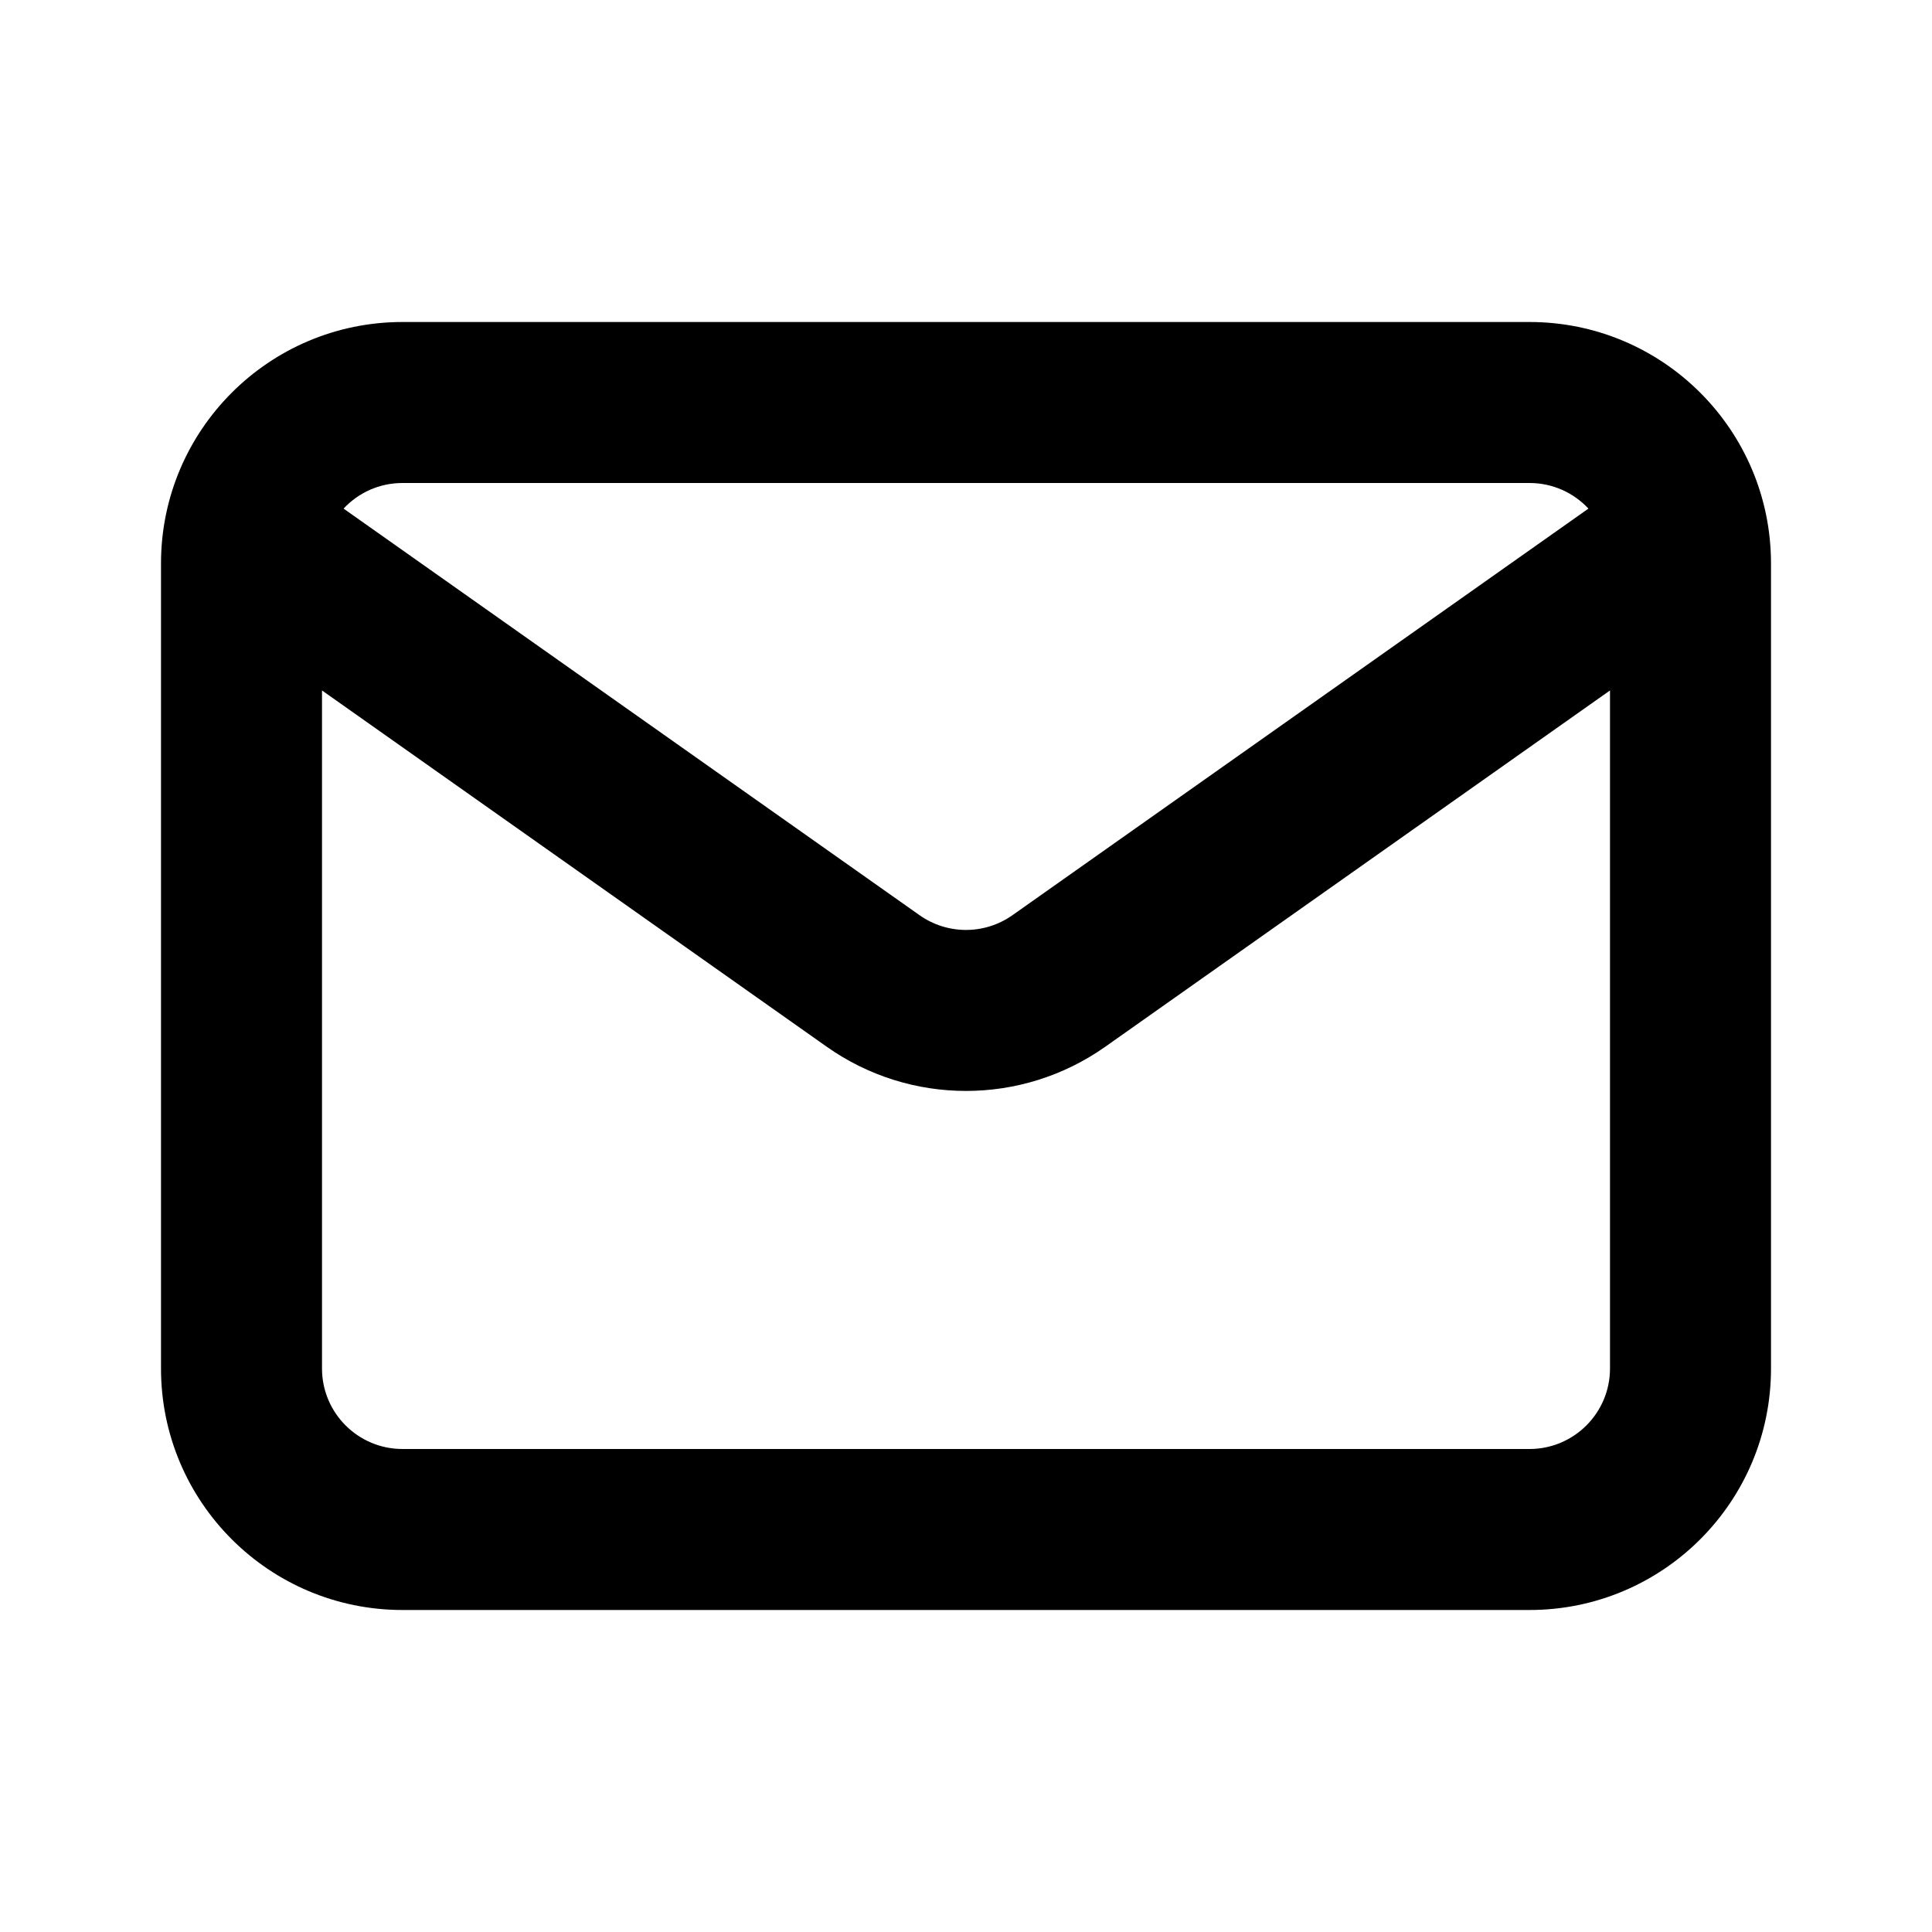
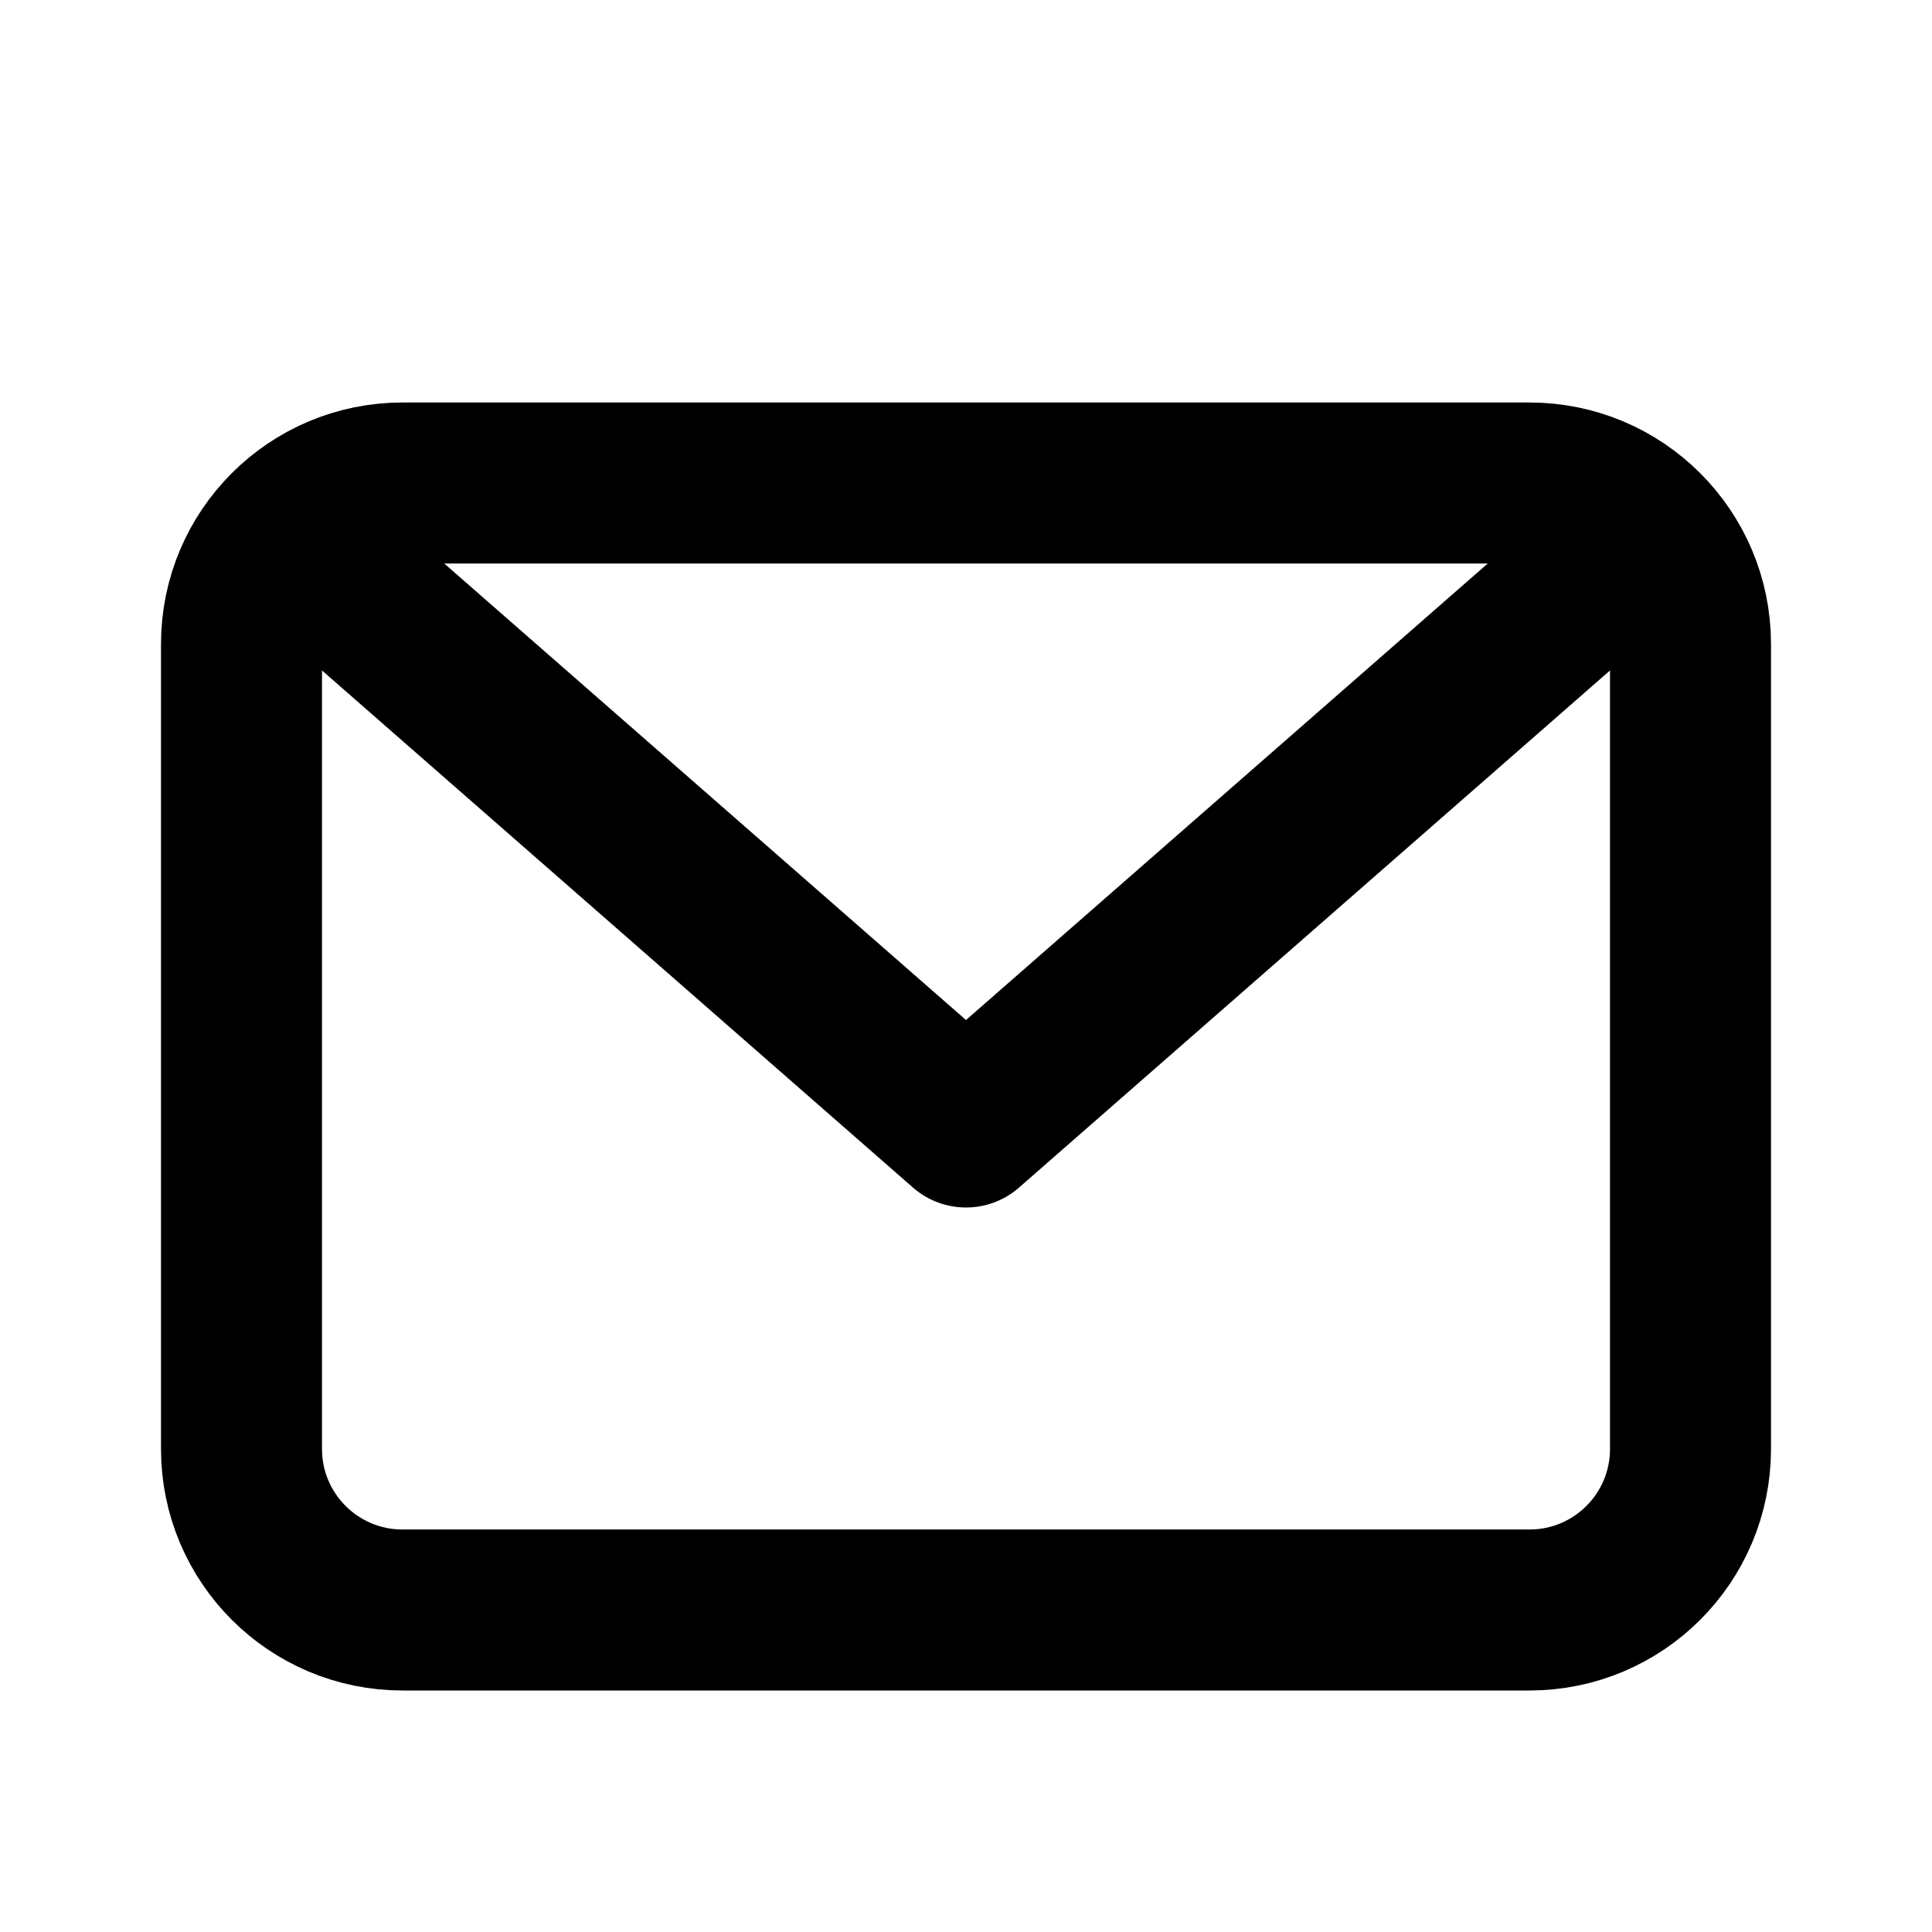
- <svg xmlns="http://www.w3.org/2000/svg" version="1.0" role="img" class="icon icon-envelope" viewBox="0 0 24 24" height="1.25rem" width="1.25rem" fill="currentColor" aria-hidden="true" focusable="false">
-   <path fill-rule="evenodd" clip-rule="evenodd" d="M2 7C2 5.343 3.343 4 5 4H19C20.657 4 22 5.343 22 7V17C22 18.657 20.657 20 19 20H5C3.343 20 2 18.657 2 17V7ZM4.268 6.318L11.423 11.369C11.769 11.613 12.231 11.613 12.577 11.369L19.732 6.318C19.549 6.122 19.289 6 19 6H5C4.711 6 4.451 6.122 4.268 6.318ZM20 8.577L13.73 13.003C12.693 13.735 11.307 13.735 10.27 13.003L4 8.577V17C4 17.552 4.448 18 5 18H19C19.552 18 20 17.552 20 17V8.577Z" />
+ <svg xmlns="http://www.w3.org/2000/svg" version="1.0" role="img" class="icon icon-envelope" viewBox="0 0 24 24" height="1.25rem" width="1.25rem" fill="none" stroke="currentColor" stroke-width="2" stroke-linecap="round" stroke-linejoin="round" aria-hidden="true" focusable="false">
+   <rect x="3" y="6" width="18" height="14" rx="2" ry="2" />
+   <polyline points="4 7 12 14 20 7" />
</svg>
